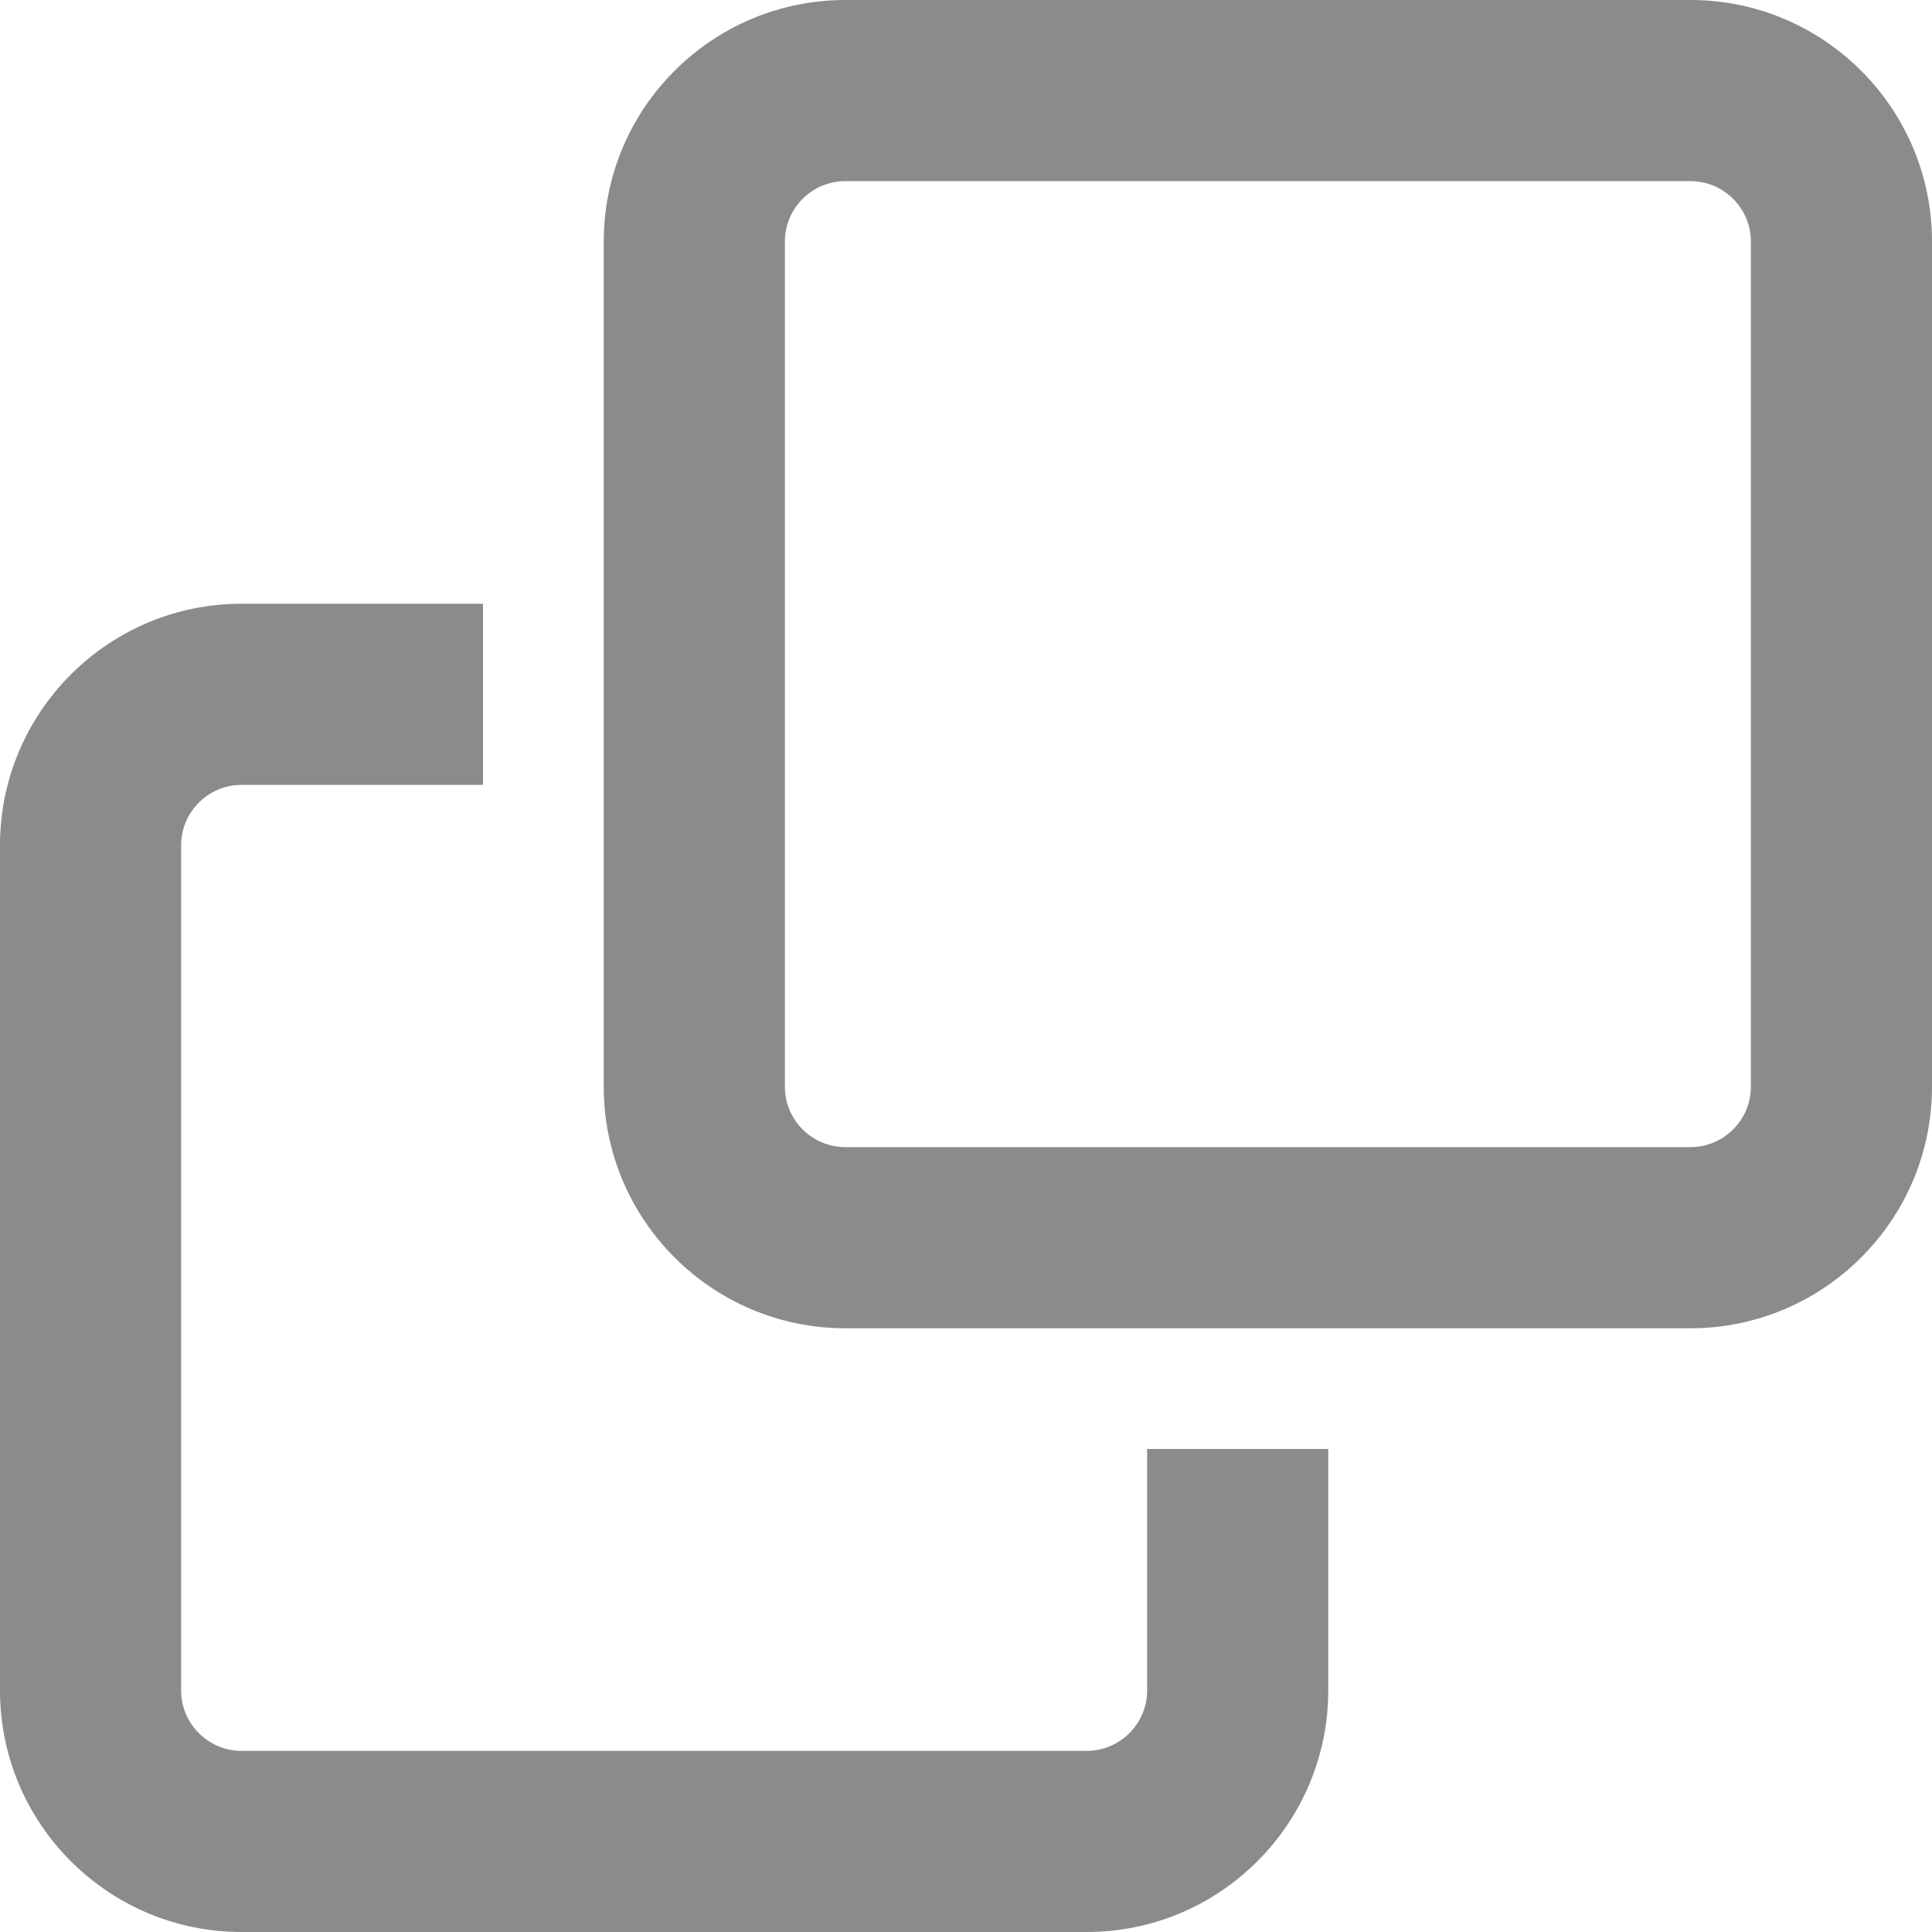
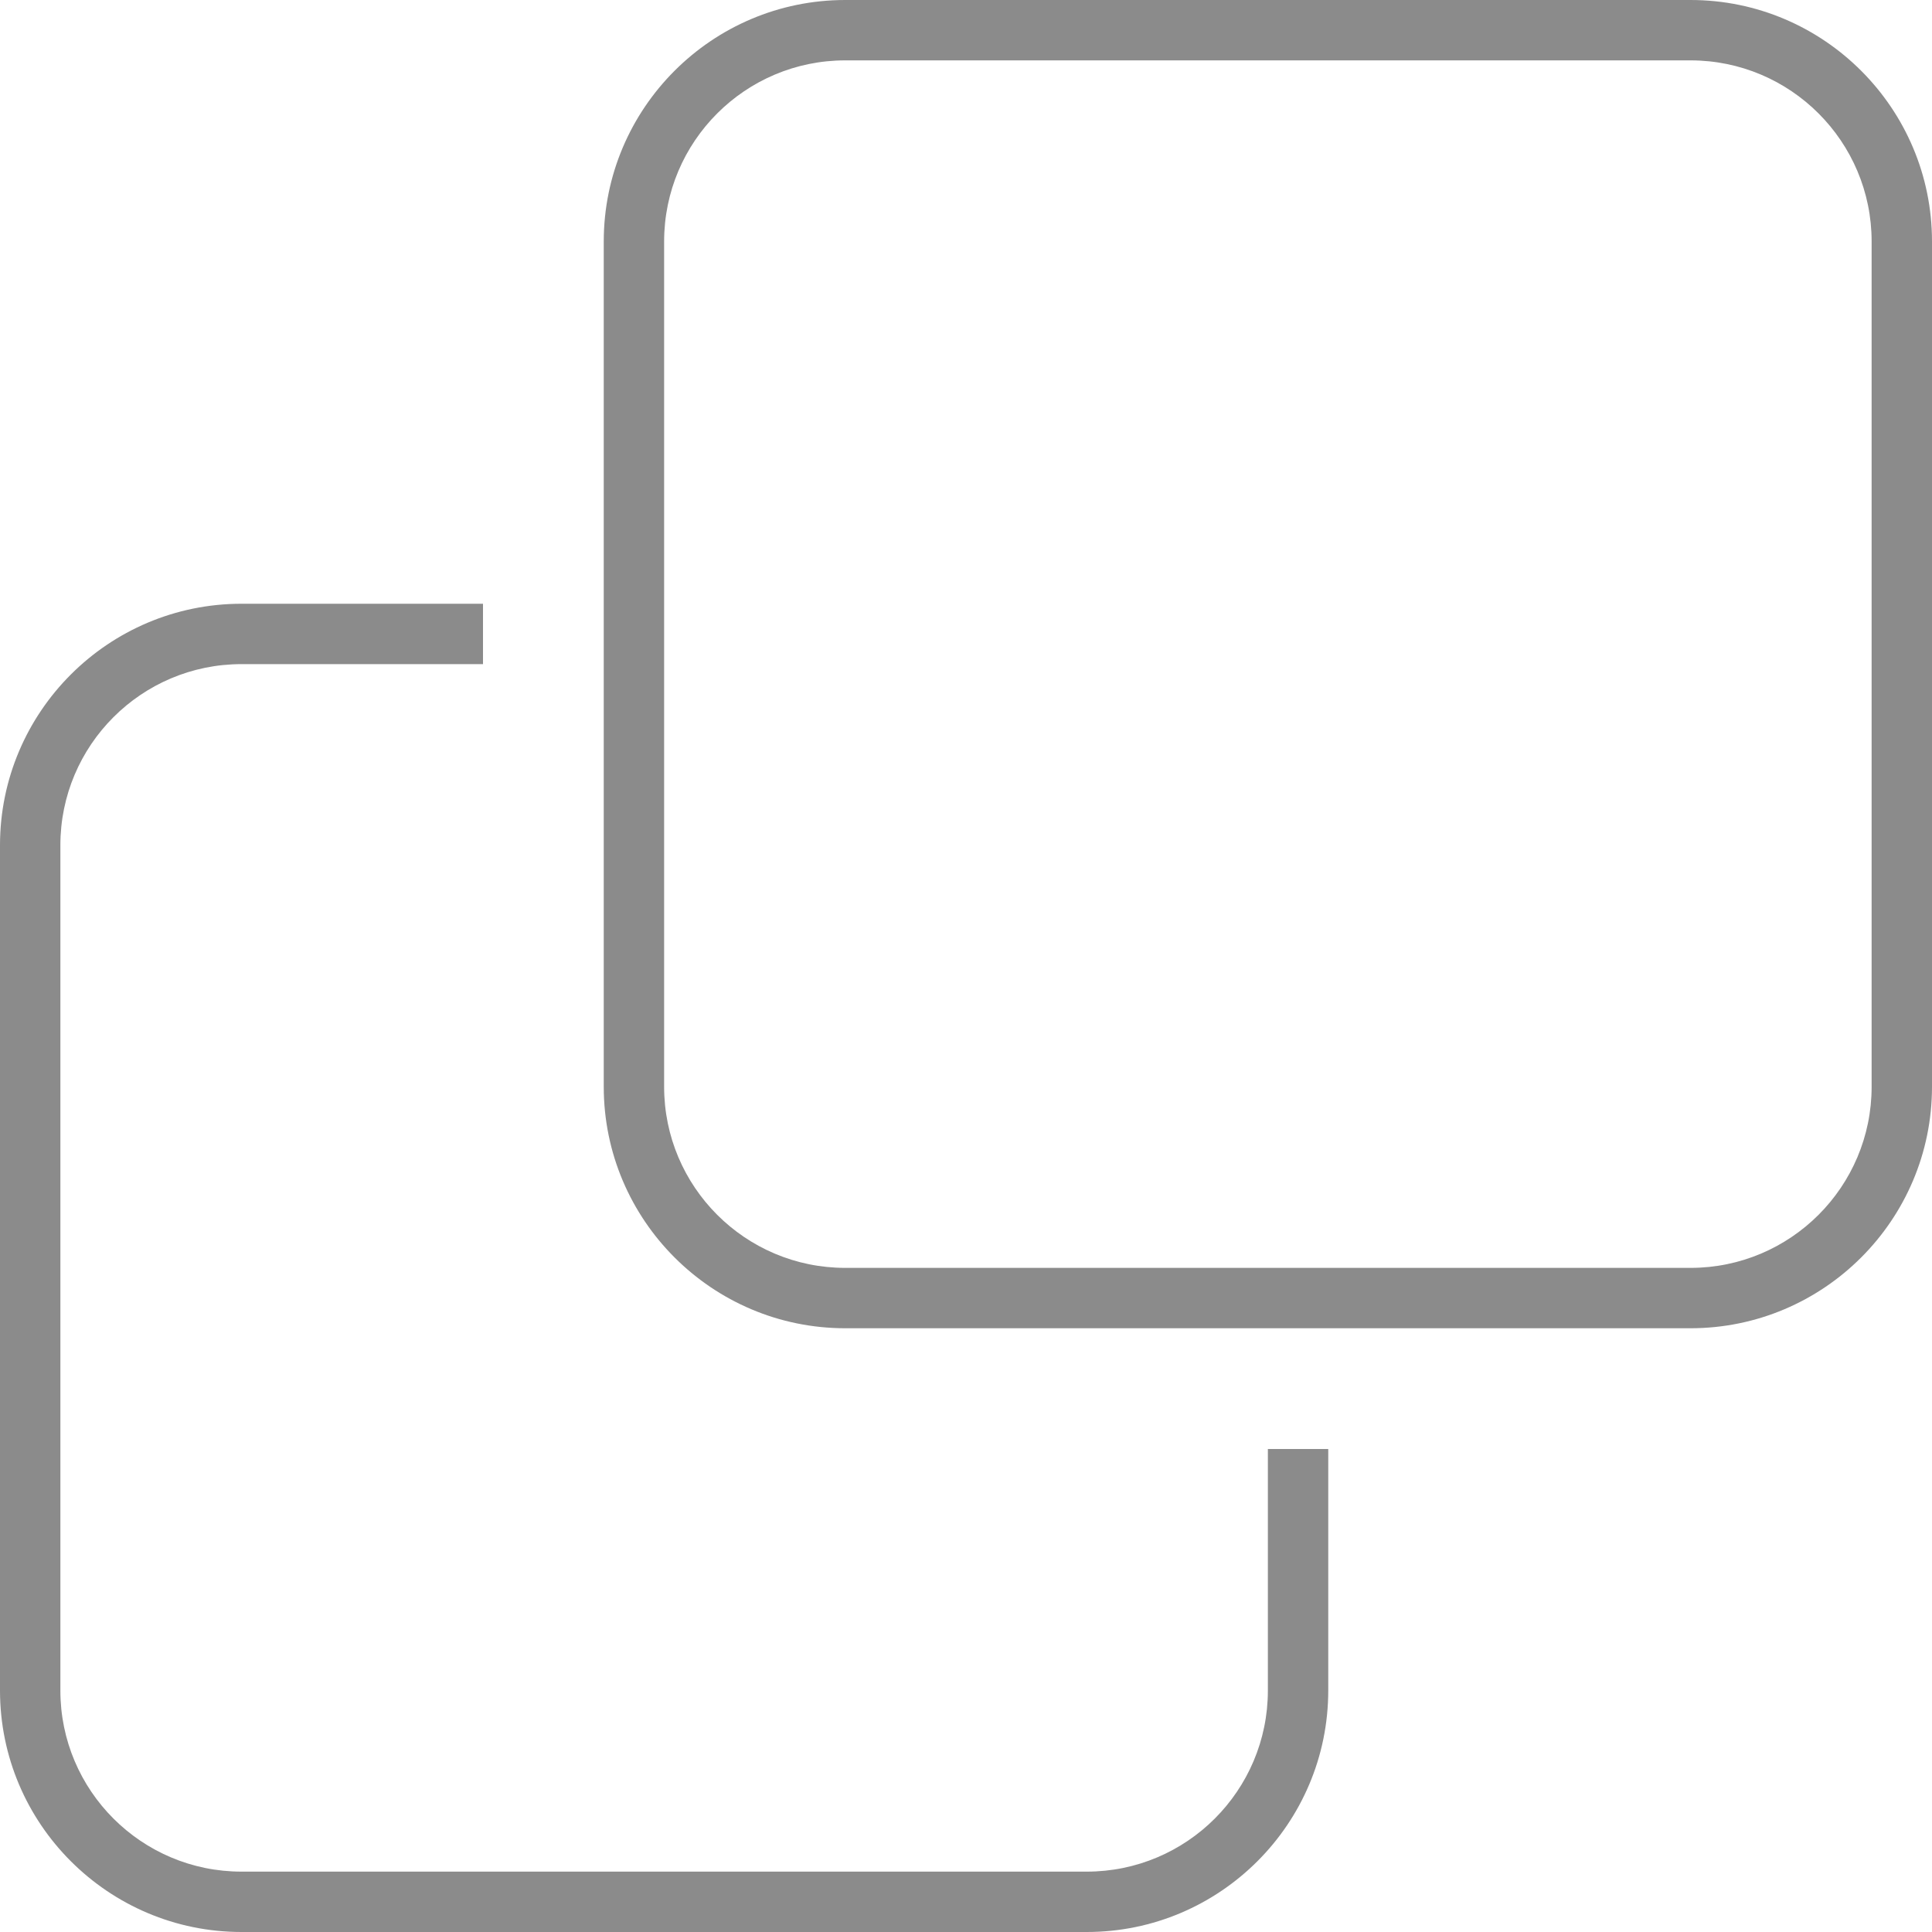
<svg xmlns="http://www.w3.org/2000/svg" viewBox="0 0 512 512">
-   <path d="M64 464l224 0c8.8 0 16-7.2 16-16l0-64 48 0 0 64c0 35.3-28.7 64-64 64L64 512c-35.3 0-64-28.7-64-64L0 224c0-35.3 28.7-64 64-64l64 0 0 48-64 0c-8.8 0-16 7.2-16 16l0 224c0 8.8 7.2 16 16 16zM224 304l224 0c8.8 0 16-7.2 16-16l0-224c0-8.8-7.2-16-16-16L224 48c-8.8 0-16 7.2-16 16l0 224c0 8.8 7.2 16 16 16zm-64-16l0-224c0-35.3 28.7-64 64-64L448 0c35.3 0 64 28.7 64 64l0 224c0 35.3-28.7 64-64 64l-224 0c-35.3 0-64-28.7-64-64z" fill="#8b8b8b" />
+   <path d="M64 496l224 0c26.5 0 48-21.5 48-48l0-64 16 0 0 64c0 35.3-28.7 64-64 64L64 512c-35.3 0-64-28.7-64-64L0 224c0-35.3 28.7-64 64-64l64 0 0 16-64 0c-26.5 0-48 21.5-48 48l0 224c0 26.5 21.5 48 48 48zM176 288c0 26.5 21.5 48 48 48l224 0c26.5 0 48-21.5 48-48l0-224c0-26.5-21.5-48-48-48L224 16c-26.5 0-48 21.5-48 48l0 224zm-16 0l0-224c0-35.3 28.7-64 64-64L448 0c35.3 0 64 28.7 64 64l0 224c0 35.3-28.7 64-64 64l-224 0c-35.3 0-64-28.7-64-64z" fill="#8b8b8b" />
</svg>
